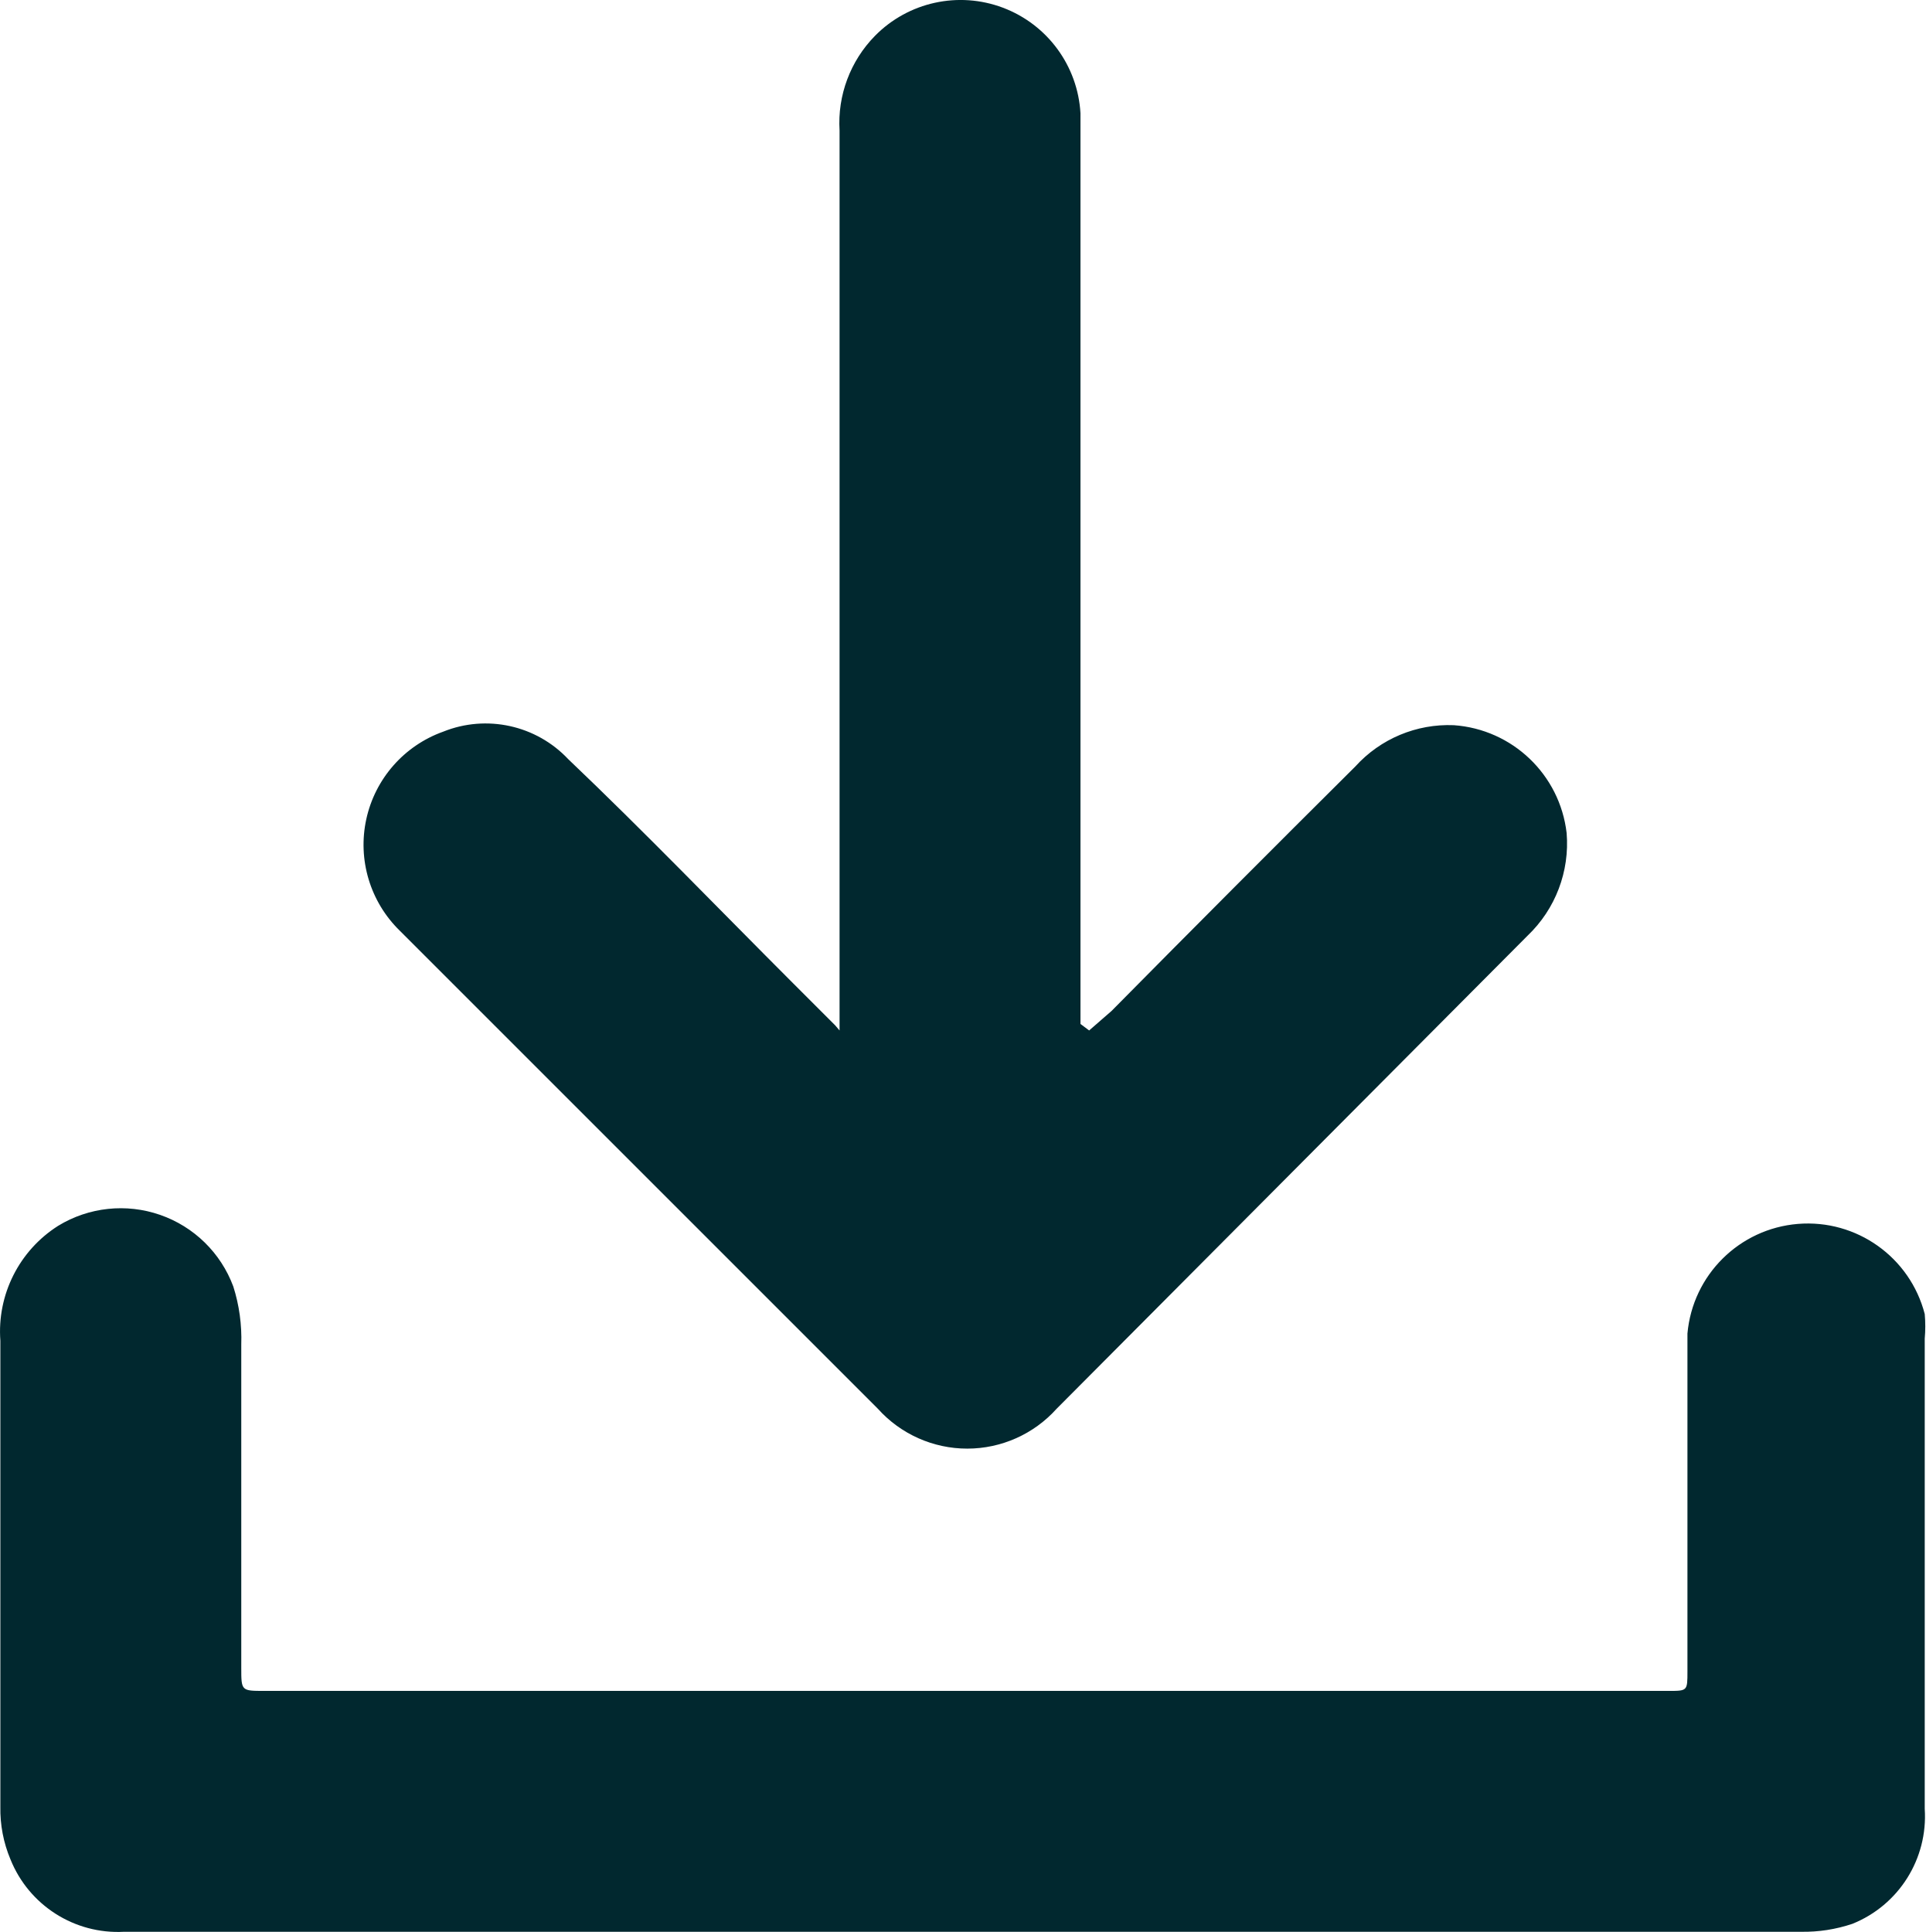
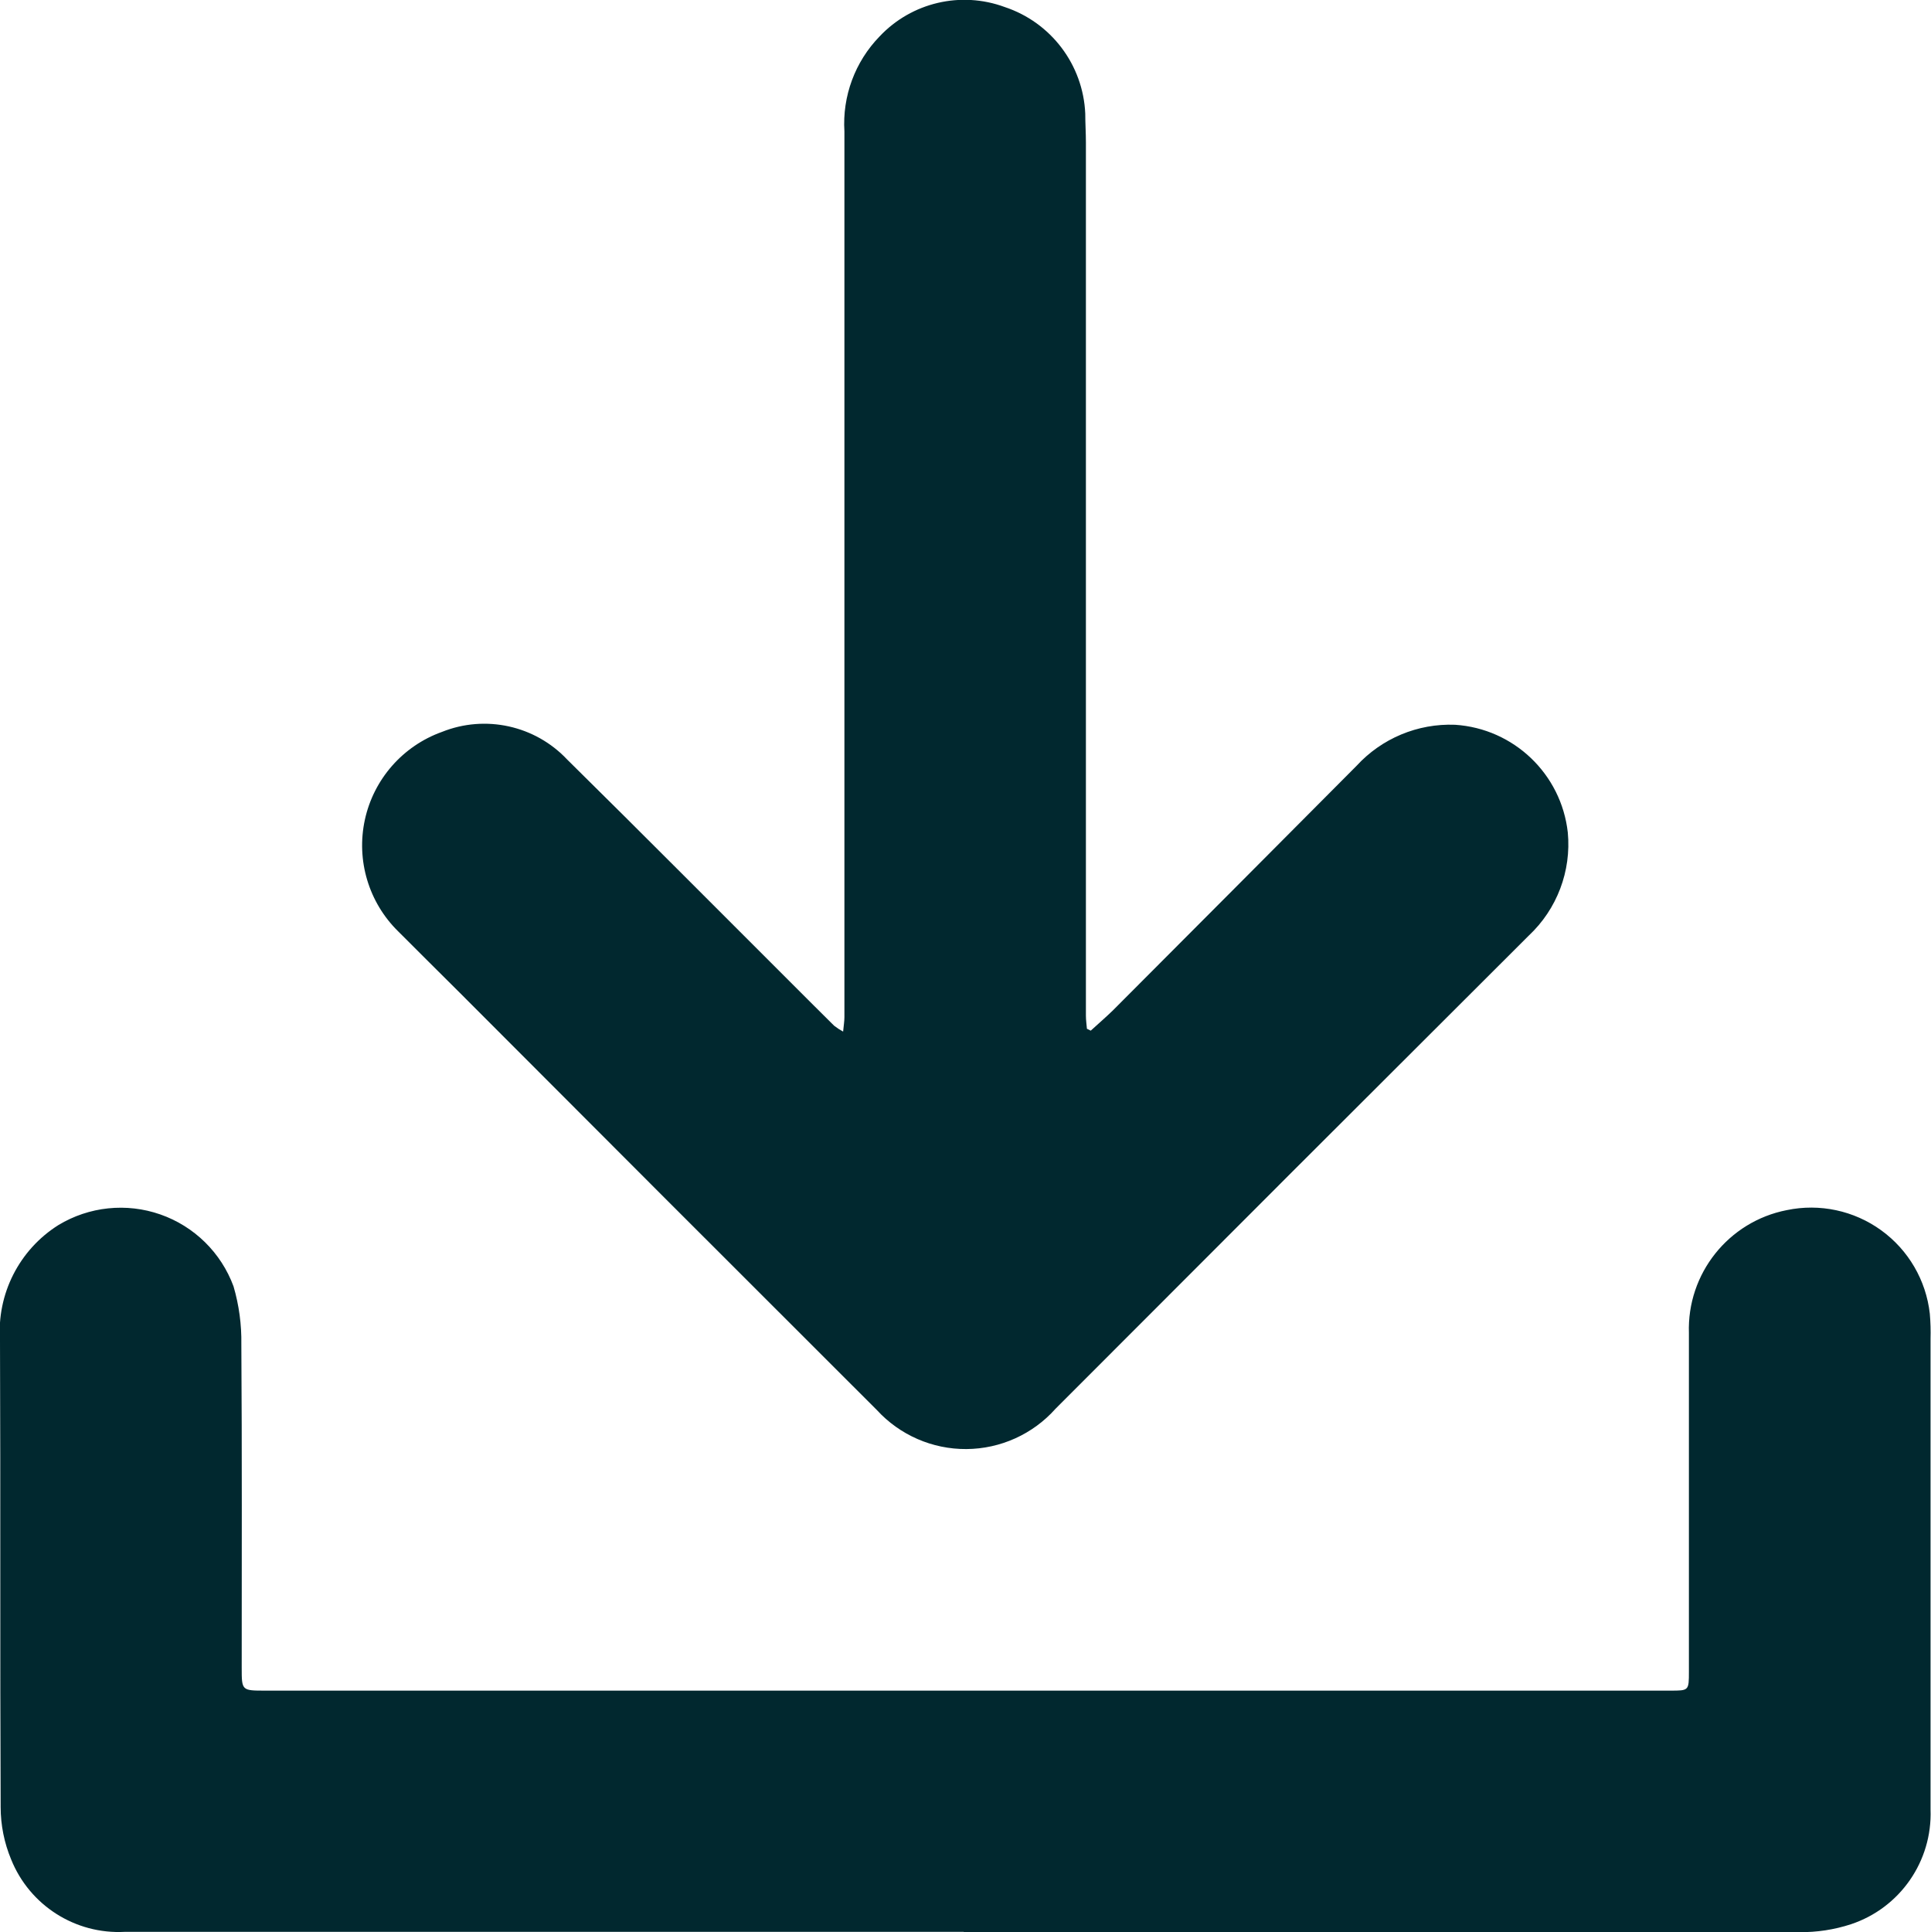
- <svg xmlns="http://www.w3.org/2000/svg" width="26.612" height="26.708" viewBox="0 0 26.612 26.708">
-   <g id="download" transform="translate(-0.005 0.025)">
-     <path id="Path_36" data-name="Path 36" d="M46.7,65.46H35.11a1.6,1.6,0,0,1-1.57-1,1.79,1.79,0,0,1-.14-.73q0-3.225,0-6.44a1.73,1.73,0,0,1,.8-1.59,1.66,1.66,0,0,1,2.42.84,2.38,2.38,0,0,1,.11.8v4.47c0,.32,0,.32.32.32H56.46c.26,0,.26,0,.26-.27V57.19A1.67,1.67,0,0,1,60,56.92a1.93,1.93,0,0,1,0,.34v6.5a1.6,1.6,0,0,1-1,1.59,2.11,2.11,0,0,1-.71.11Z" transform="translate(-33.39 -38.78)" fill="#01282f" />
-     <path id="Path_37" data-name="Path 37" d="M48.45,53l.31-.27q1.68-1.7,3.37-3.38a1.74,1.74,0,0,1,1.36-.57,1.69,1.69,0,0,1,1.56,1.49,1.76,1.76,0,0,1-.54,1.42L48,58.23a1.66,1.66,0,0,1-2.47,0l-5.76-5.76-.85-.85a1.66,1.66,0,0,1,.6-2.75,1.57,1.57,0,0,1,1.73.38c1.05,1,2.08,2.07,3.11,3.1l.58.58L45,53V40.56a1.72,1.72,0,0,1,.49-1.31,1.66,1.66,0,0,1,2.84,1.07V52.91Z" transform="translate(-33.39 -38.78)" fill="#01282f" />
+ <svg xmlns="http://www.w3.org/2000/svg" width="26.666" height="26.686" viewBox="0 0 26.666 26.686">
+   <g id="Group_131" data-name="Group 131" transform="translate(-33.387 -38.776)">
+     <path id="Path_95" data-name="Path 95" d="M46.7,65.46q-5.794,0-11.59,0a1.6,1.6,0,0,1-1.569-1,1.883,1.883,0,0,1-.145-.724c-.01-2.149,0-4.3-.009-6.447a1.736,1.736,0,0,1,.806-1.591,1.662,1.662,0,0,1,2.42.846,2.69,2.69,0,0,1,.108.8c.01,1.489.005,2.978.005,4.467,0,.317,0,.317.327.317h19.41c.254,0,.255,0,.255-.262q0-2.337,0-4.675a1.675,1.675,0,0,1,1.352-1.7,1.649,1.649,0,0,1,1.976,1.431,3.1,3.1,0,0,1,.01.348q0,3.249,0,6.5a1.608,1.608,0,0,1-1.1,1.585,2.212,2.212,0,0,1-.715.109q-5.771.009-11.539,0Z" fill="#01282f" />
+     <path id="Path_96" data-name="Path 96" d="M48.455,53.012c.1-.091.2-.178.3-.274q1.686-1.689,3.37-3.382a1.755,1.755,0,0,1,1.363-.569,1.677,1.677,0,0,1,1.557,1.488,1.729,1.729,0,0,1-.54,1.425q-3.271,3.262-6.536,6.534a1.664,1.664,0,0,1-2.47.017q-2.883-2.878-5.759-5.761c-.283-.283-.568-.563-.849-.846a1.665,1.665,0,0,1,.6-2.758,1.573,1.573,0,0,1,1.732.382c1.043,1.028,2.074,2.068,3.109,3.1.193.192.384.385.578.576a.888.888,0,0,0,.124.081c.008-.085.018-.144.018-.2q0-6.117,0-12.233a1.729,1.729,0,0,1,.486-1.313,1.609,1.609,0,0,1,1.728-.406,1.626,1.626,0,0,1,1.113,1.472c0,.133.009.266.009.4q0,6.029,0,12.059c0,.061.009.121.014.182Z" fill="#01282f" />
  </g>
</svg>
